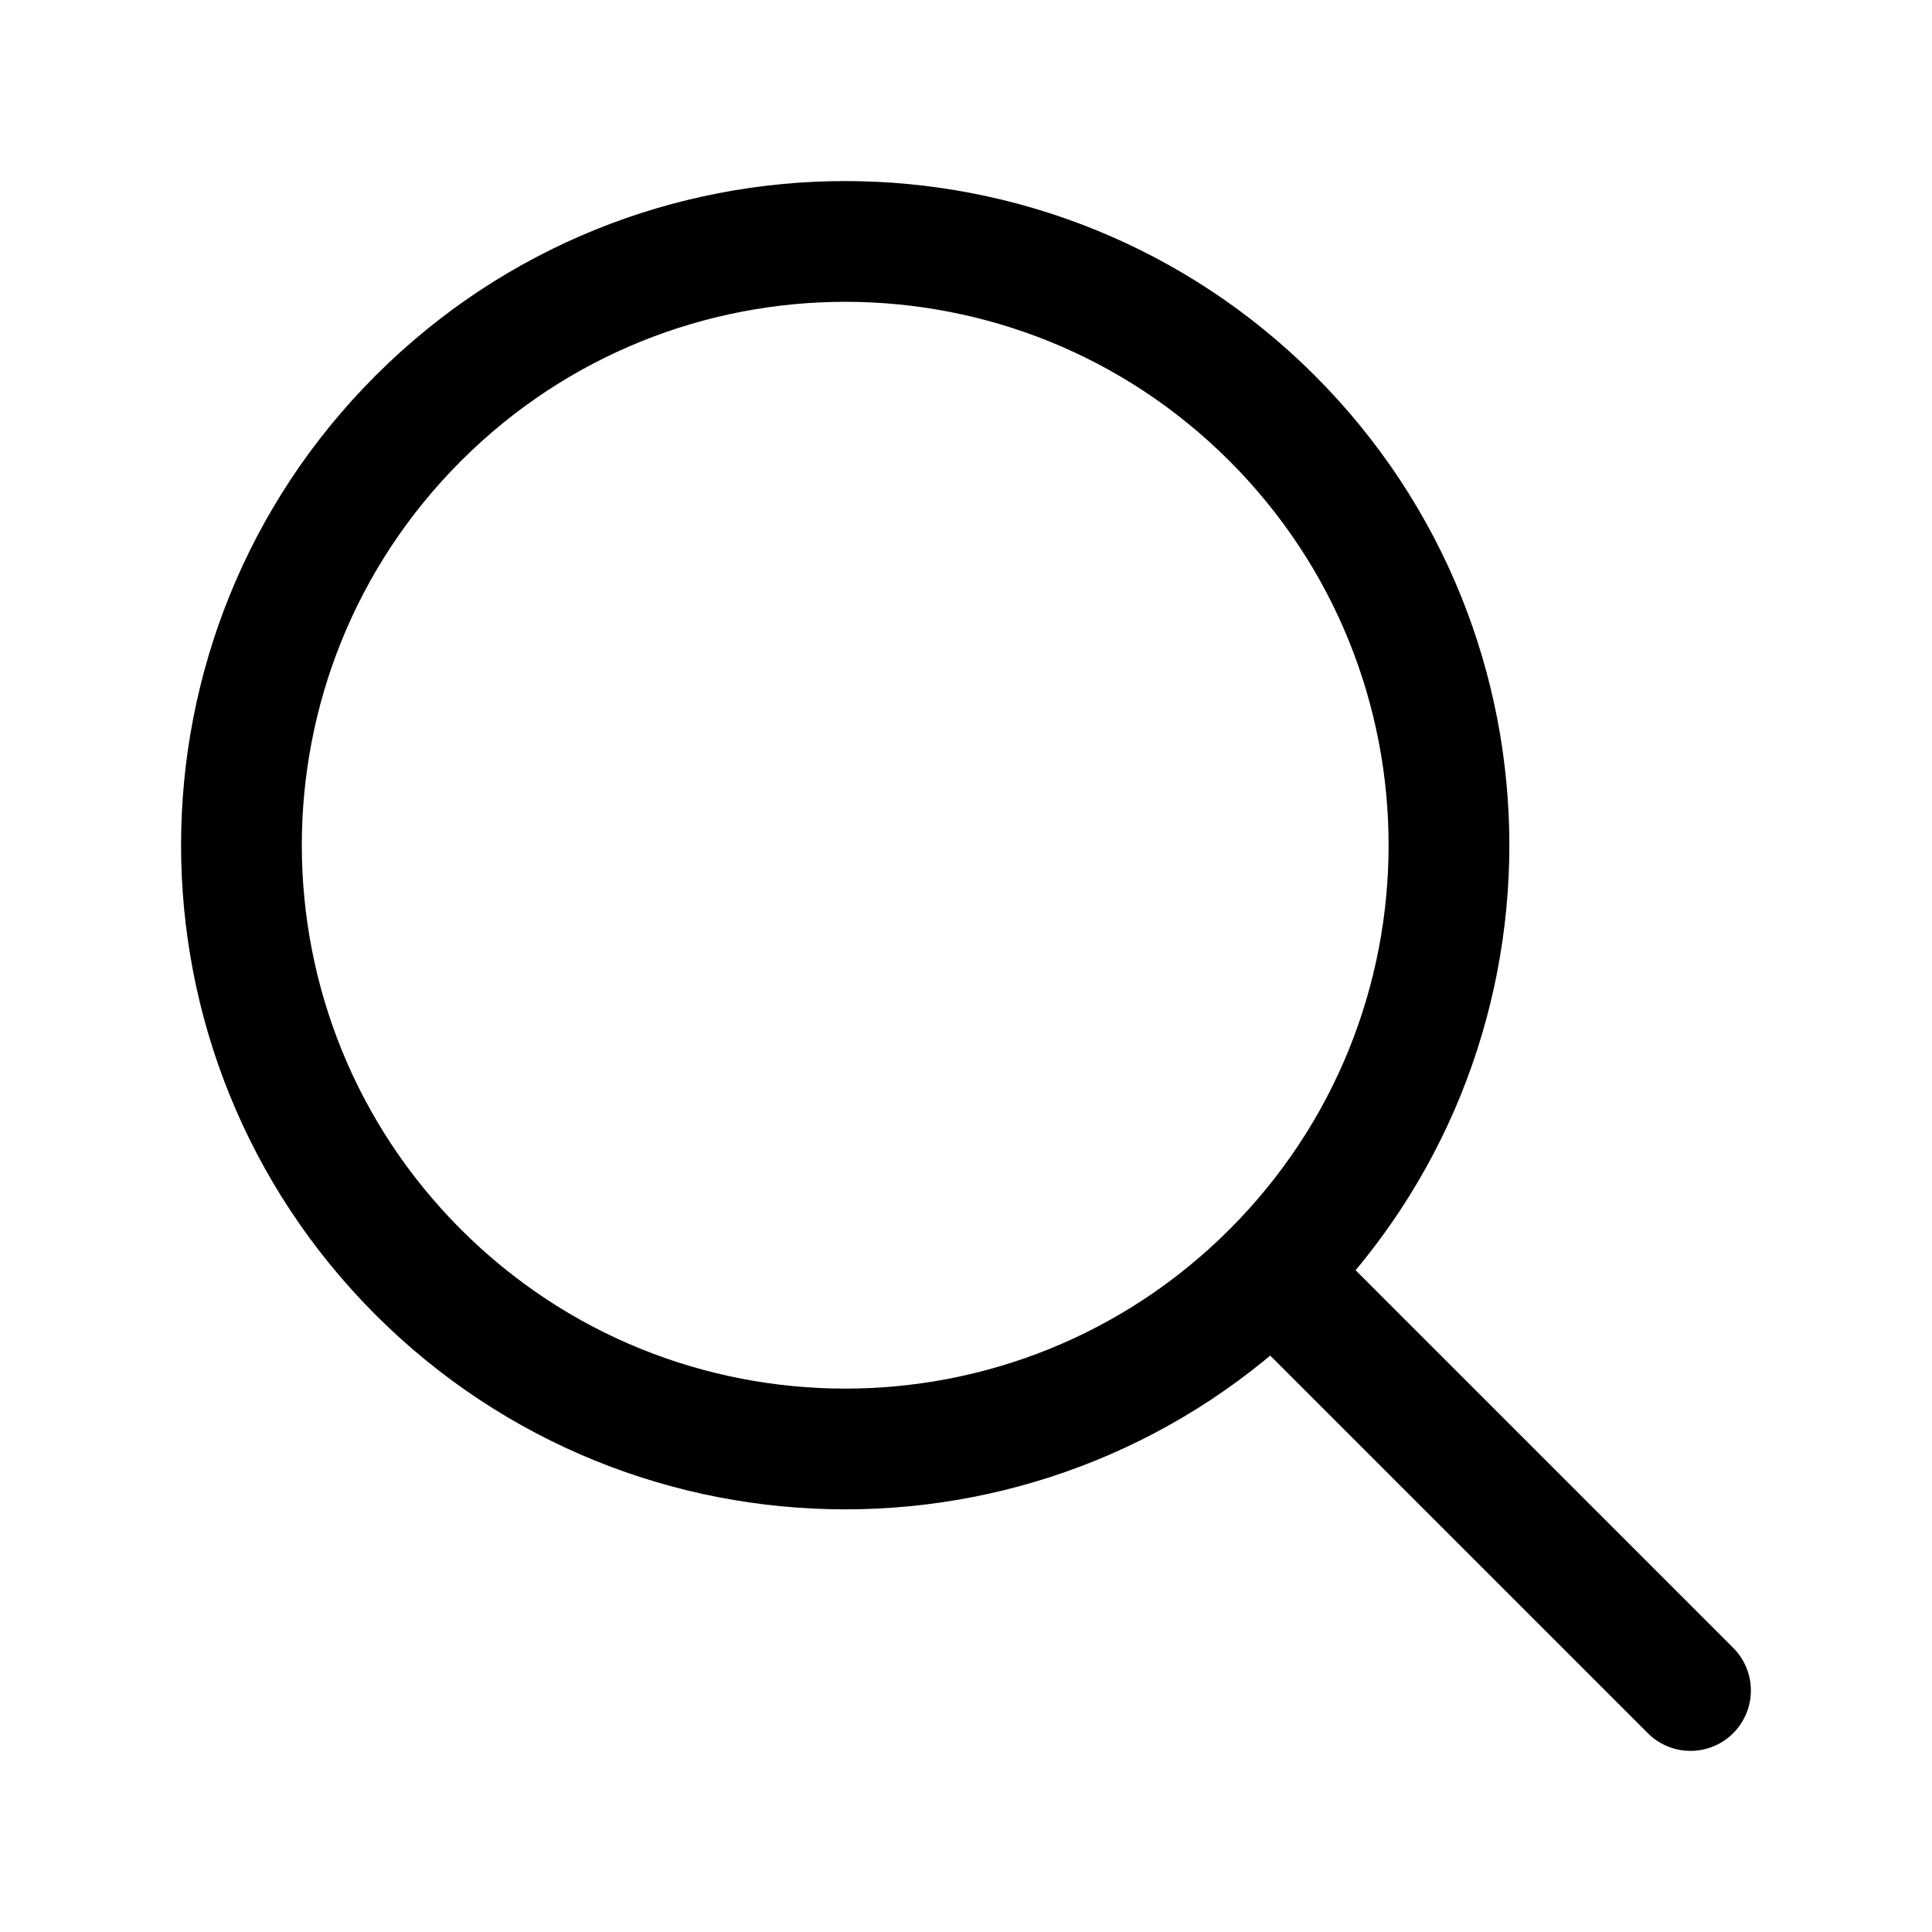
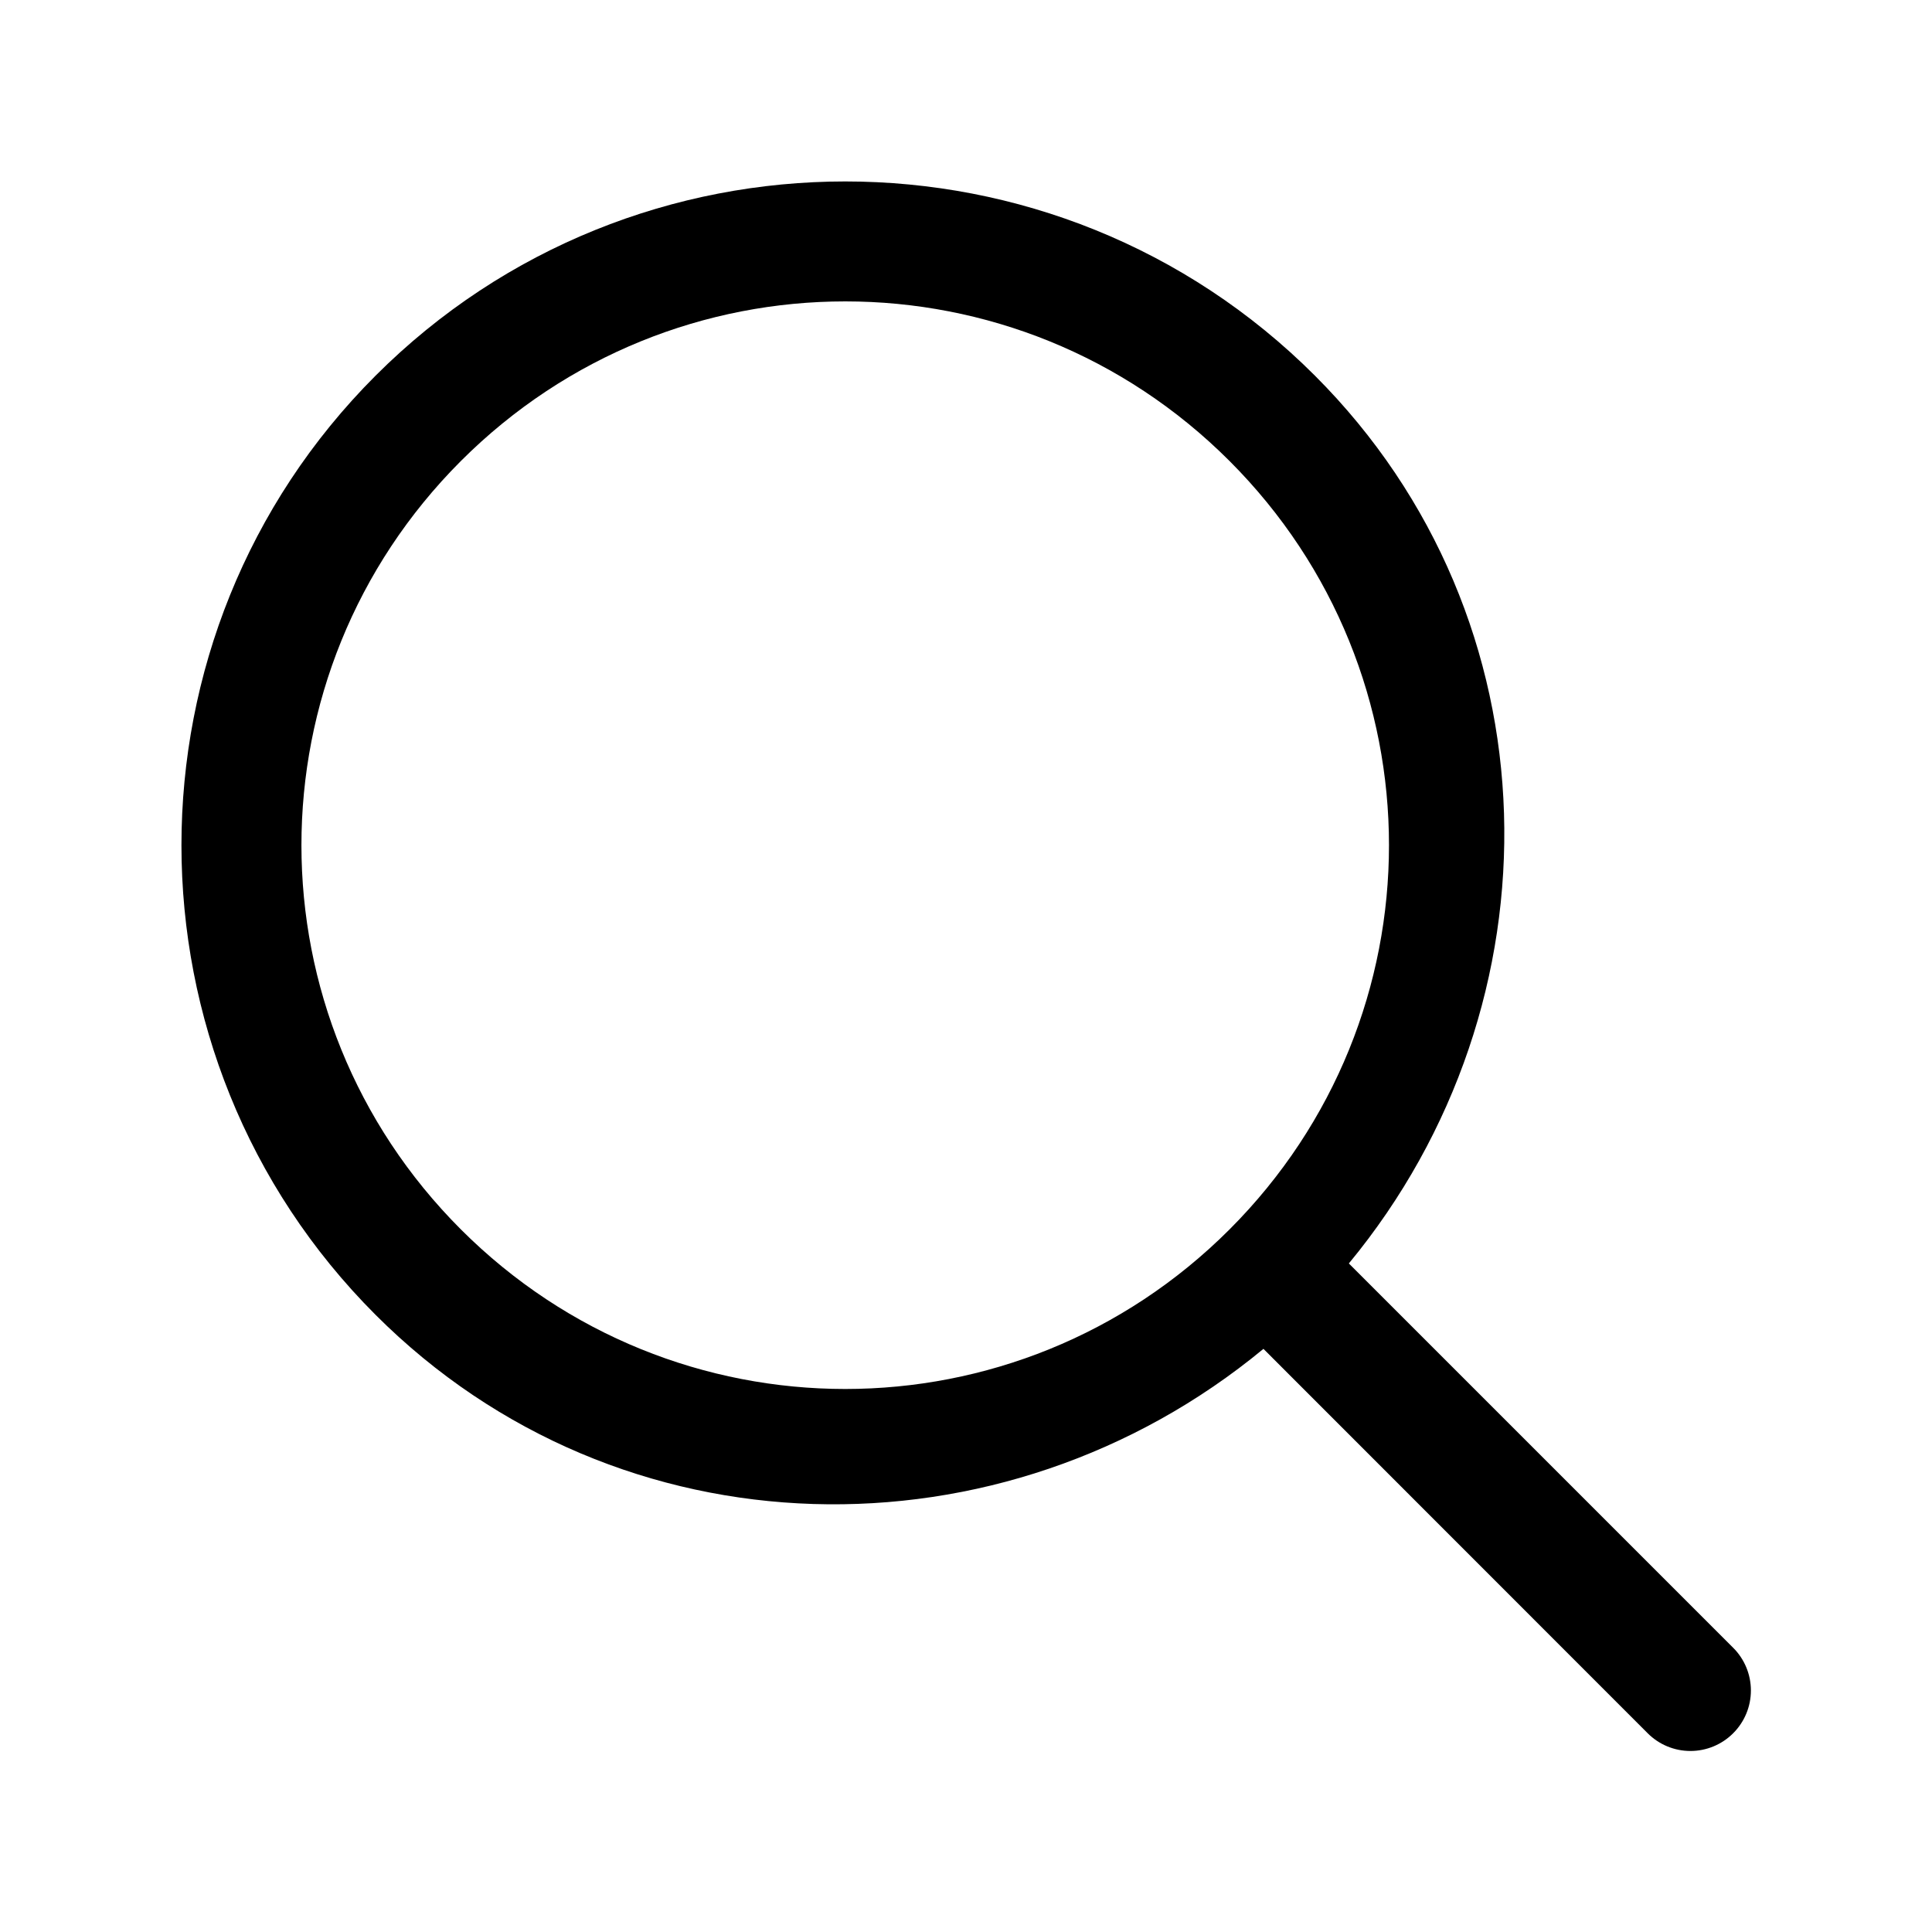
- <svg xmlns="http://www.w3.org/2000/svg" width="24" height="24" viewBox="0 0 24 24">
-   <path fill="none" stroke="currentColor" stroke-linecap="round" stroke-linejoin="round" stroke-width="1.5" d="m21 21l-5.197-5.197m0 0A7.5 7.5 0 1 0 5.196 5.196a7.5 7.5 0 0 0 10.607 10.607" />
+ <svg xmlns="http://www.w3.org/2000/svg" width="24" height="24" viewBox="0 0 24 24" version="1.1" id="svg1">
+   <defs id="defs1" />
+   <path style="baseline-shift:baseline;display:inline;overflow:visible;vector-effect:none;fill:currentColor;stroke-linecap:round;stroke-linejoin:round;enable-background:accumulate;stop-color:#000000;stop-opacity:1;opacity:1" d="m 10.5,2.254 c -2.113,-9e-7 -4.226,0.804 -5.834,2.412 -3.216,3.216 -3.216,8.452 0,11.668 3.028,3.028 7.792,3.096 11.029,0.422 l 4.773,4.775 a 0.75,0.75 0 0 0 1.062,0 0.75,0.75 0 0 0 0,-1.062 L 16.756,15.695 C 19.43,12.458 19.362,7.694 16.334,4.666 14.726,3.058 12.613,2.254 10.5,2.254 Z m 0,1.49 c 1.726,8e-7 3.452,0.661 4.773,1.982 2.642,2.642 2.642,6.904 0,9.547 -2.642,2.642 -6.904,2.642 -9.547,0 -2.642,-2.642 -2.642,-6.904 0,-9.547 C 7.048,4.405 8.774,3.744 10.5,3.744 Z" id="path1" />
</svg>
